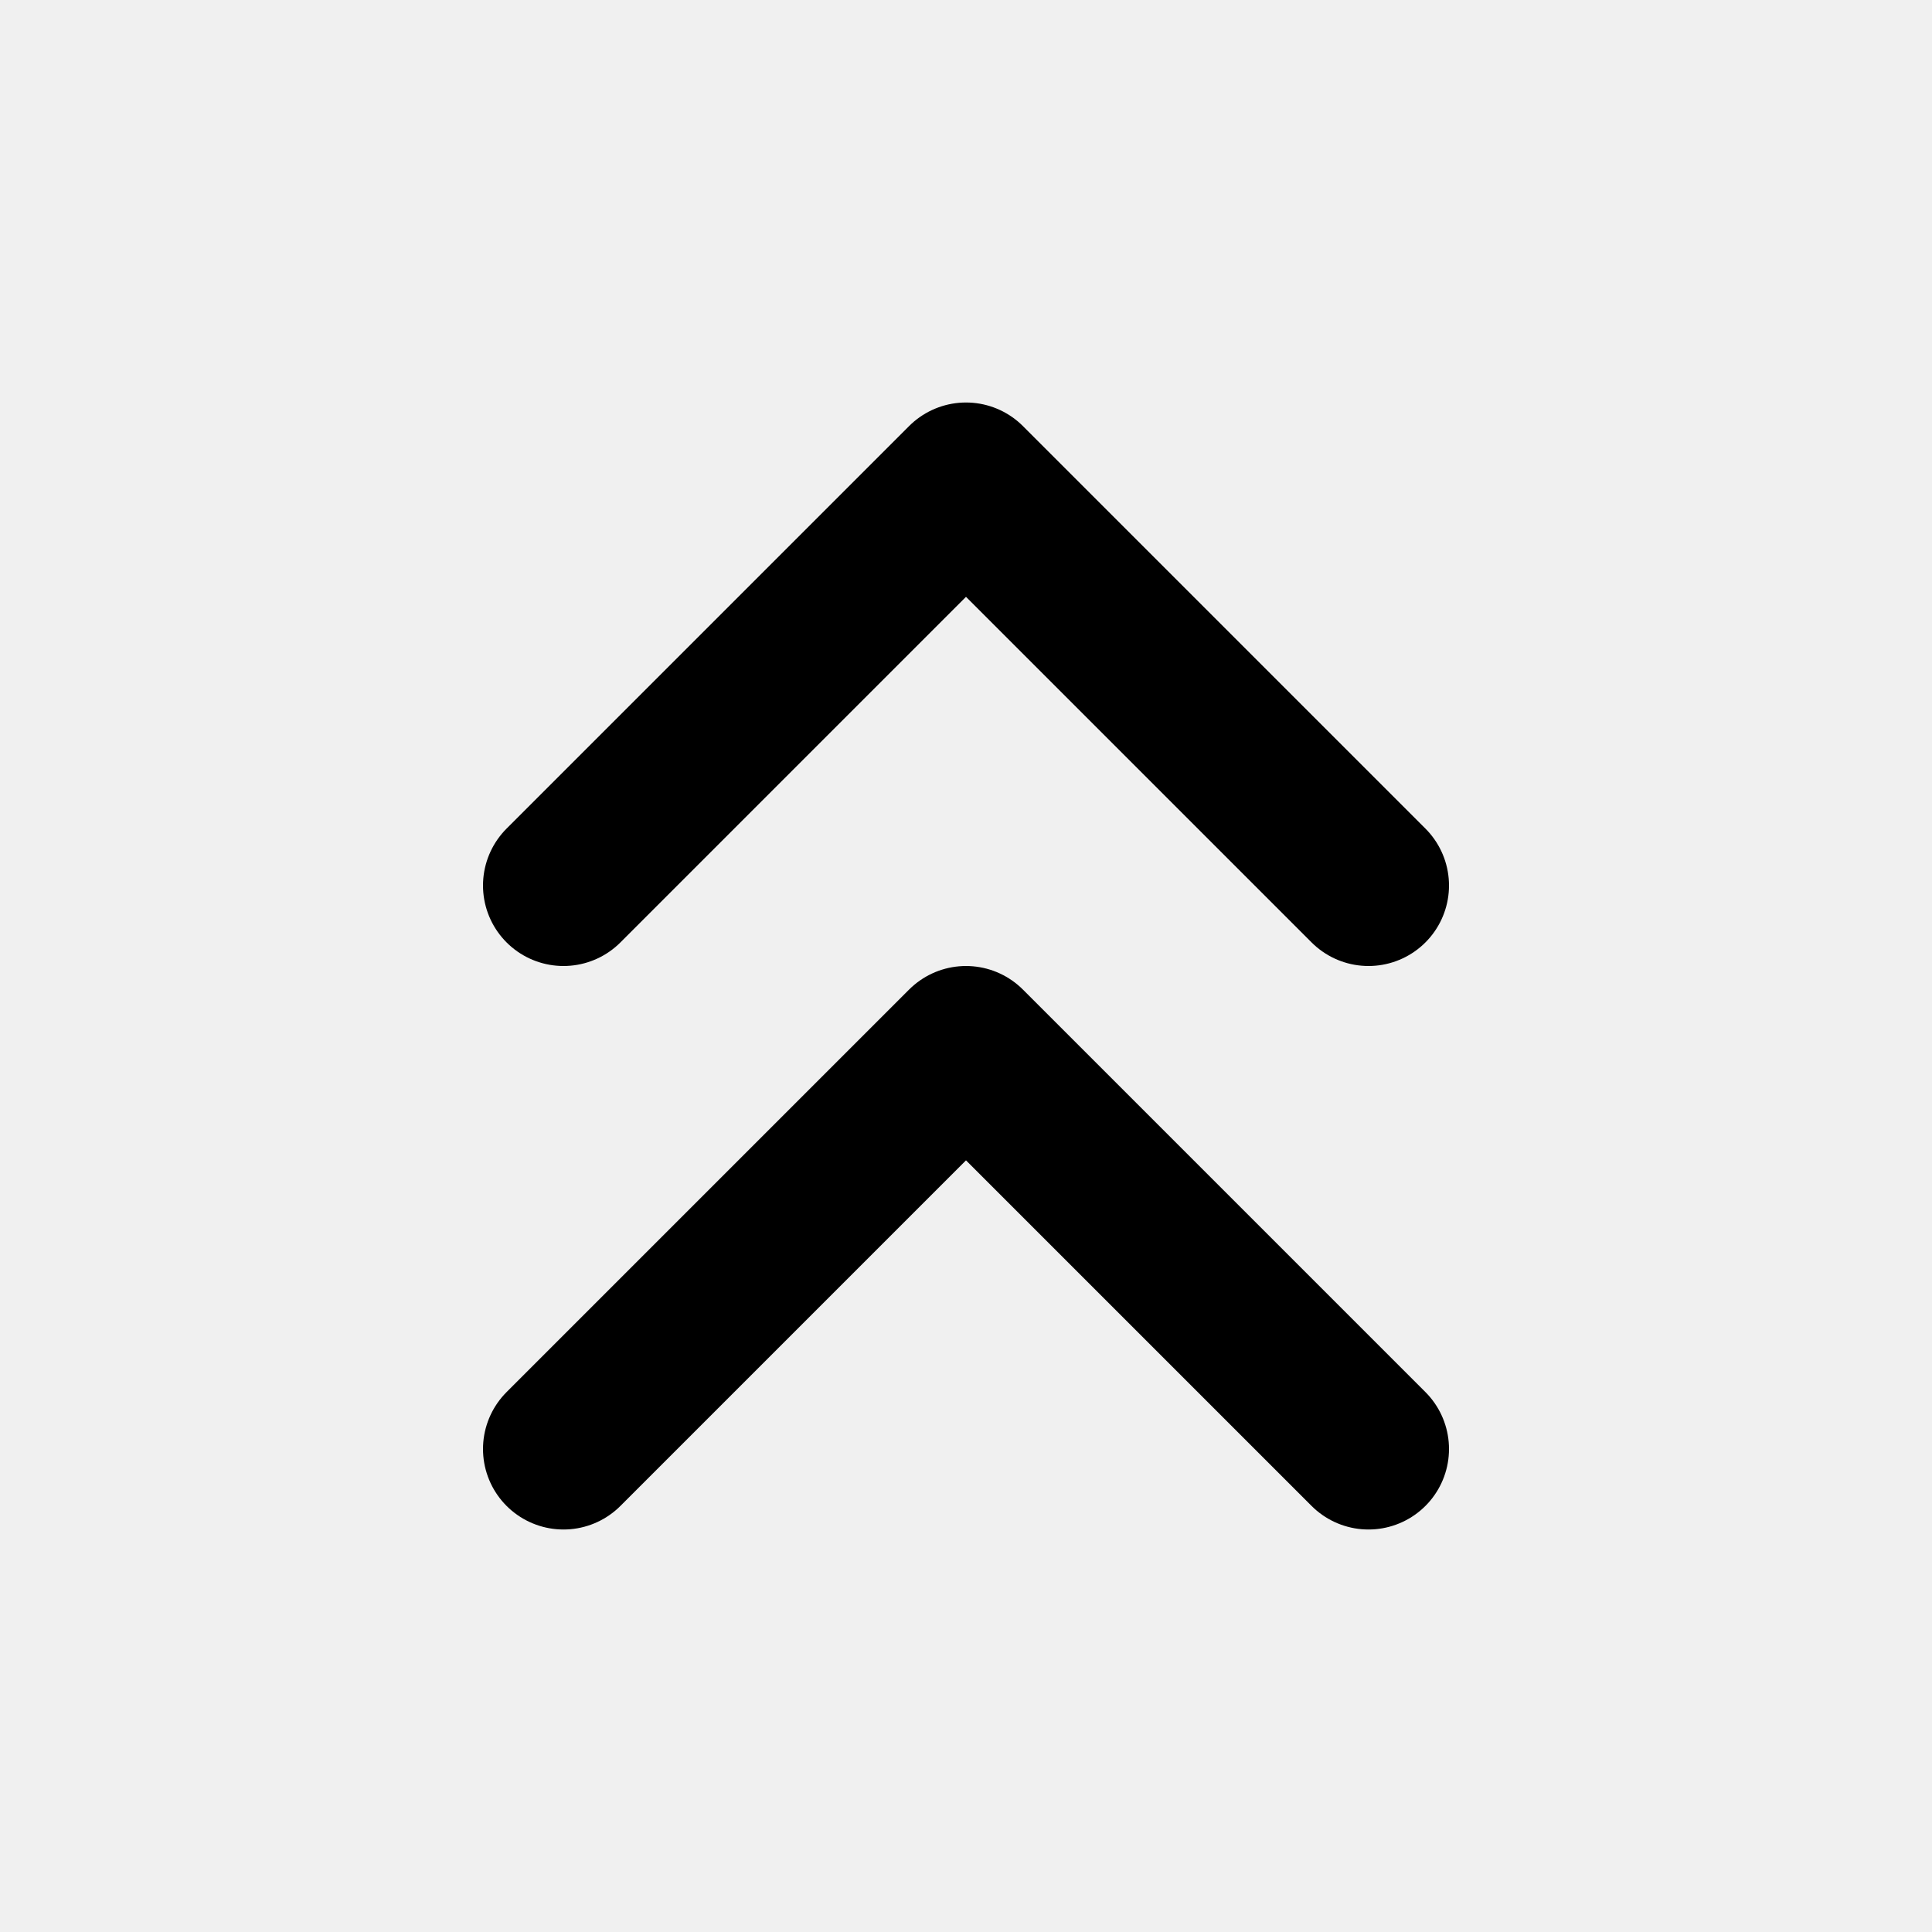
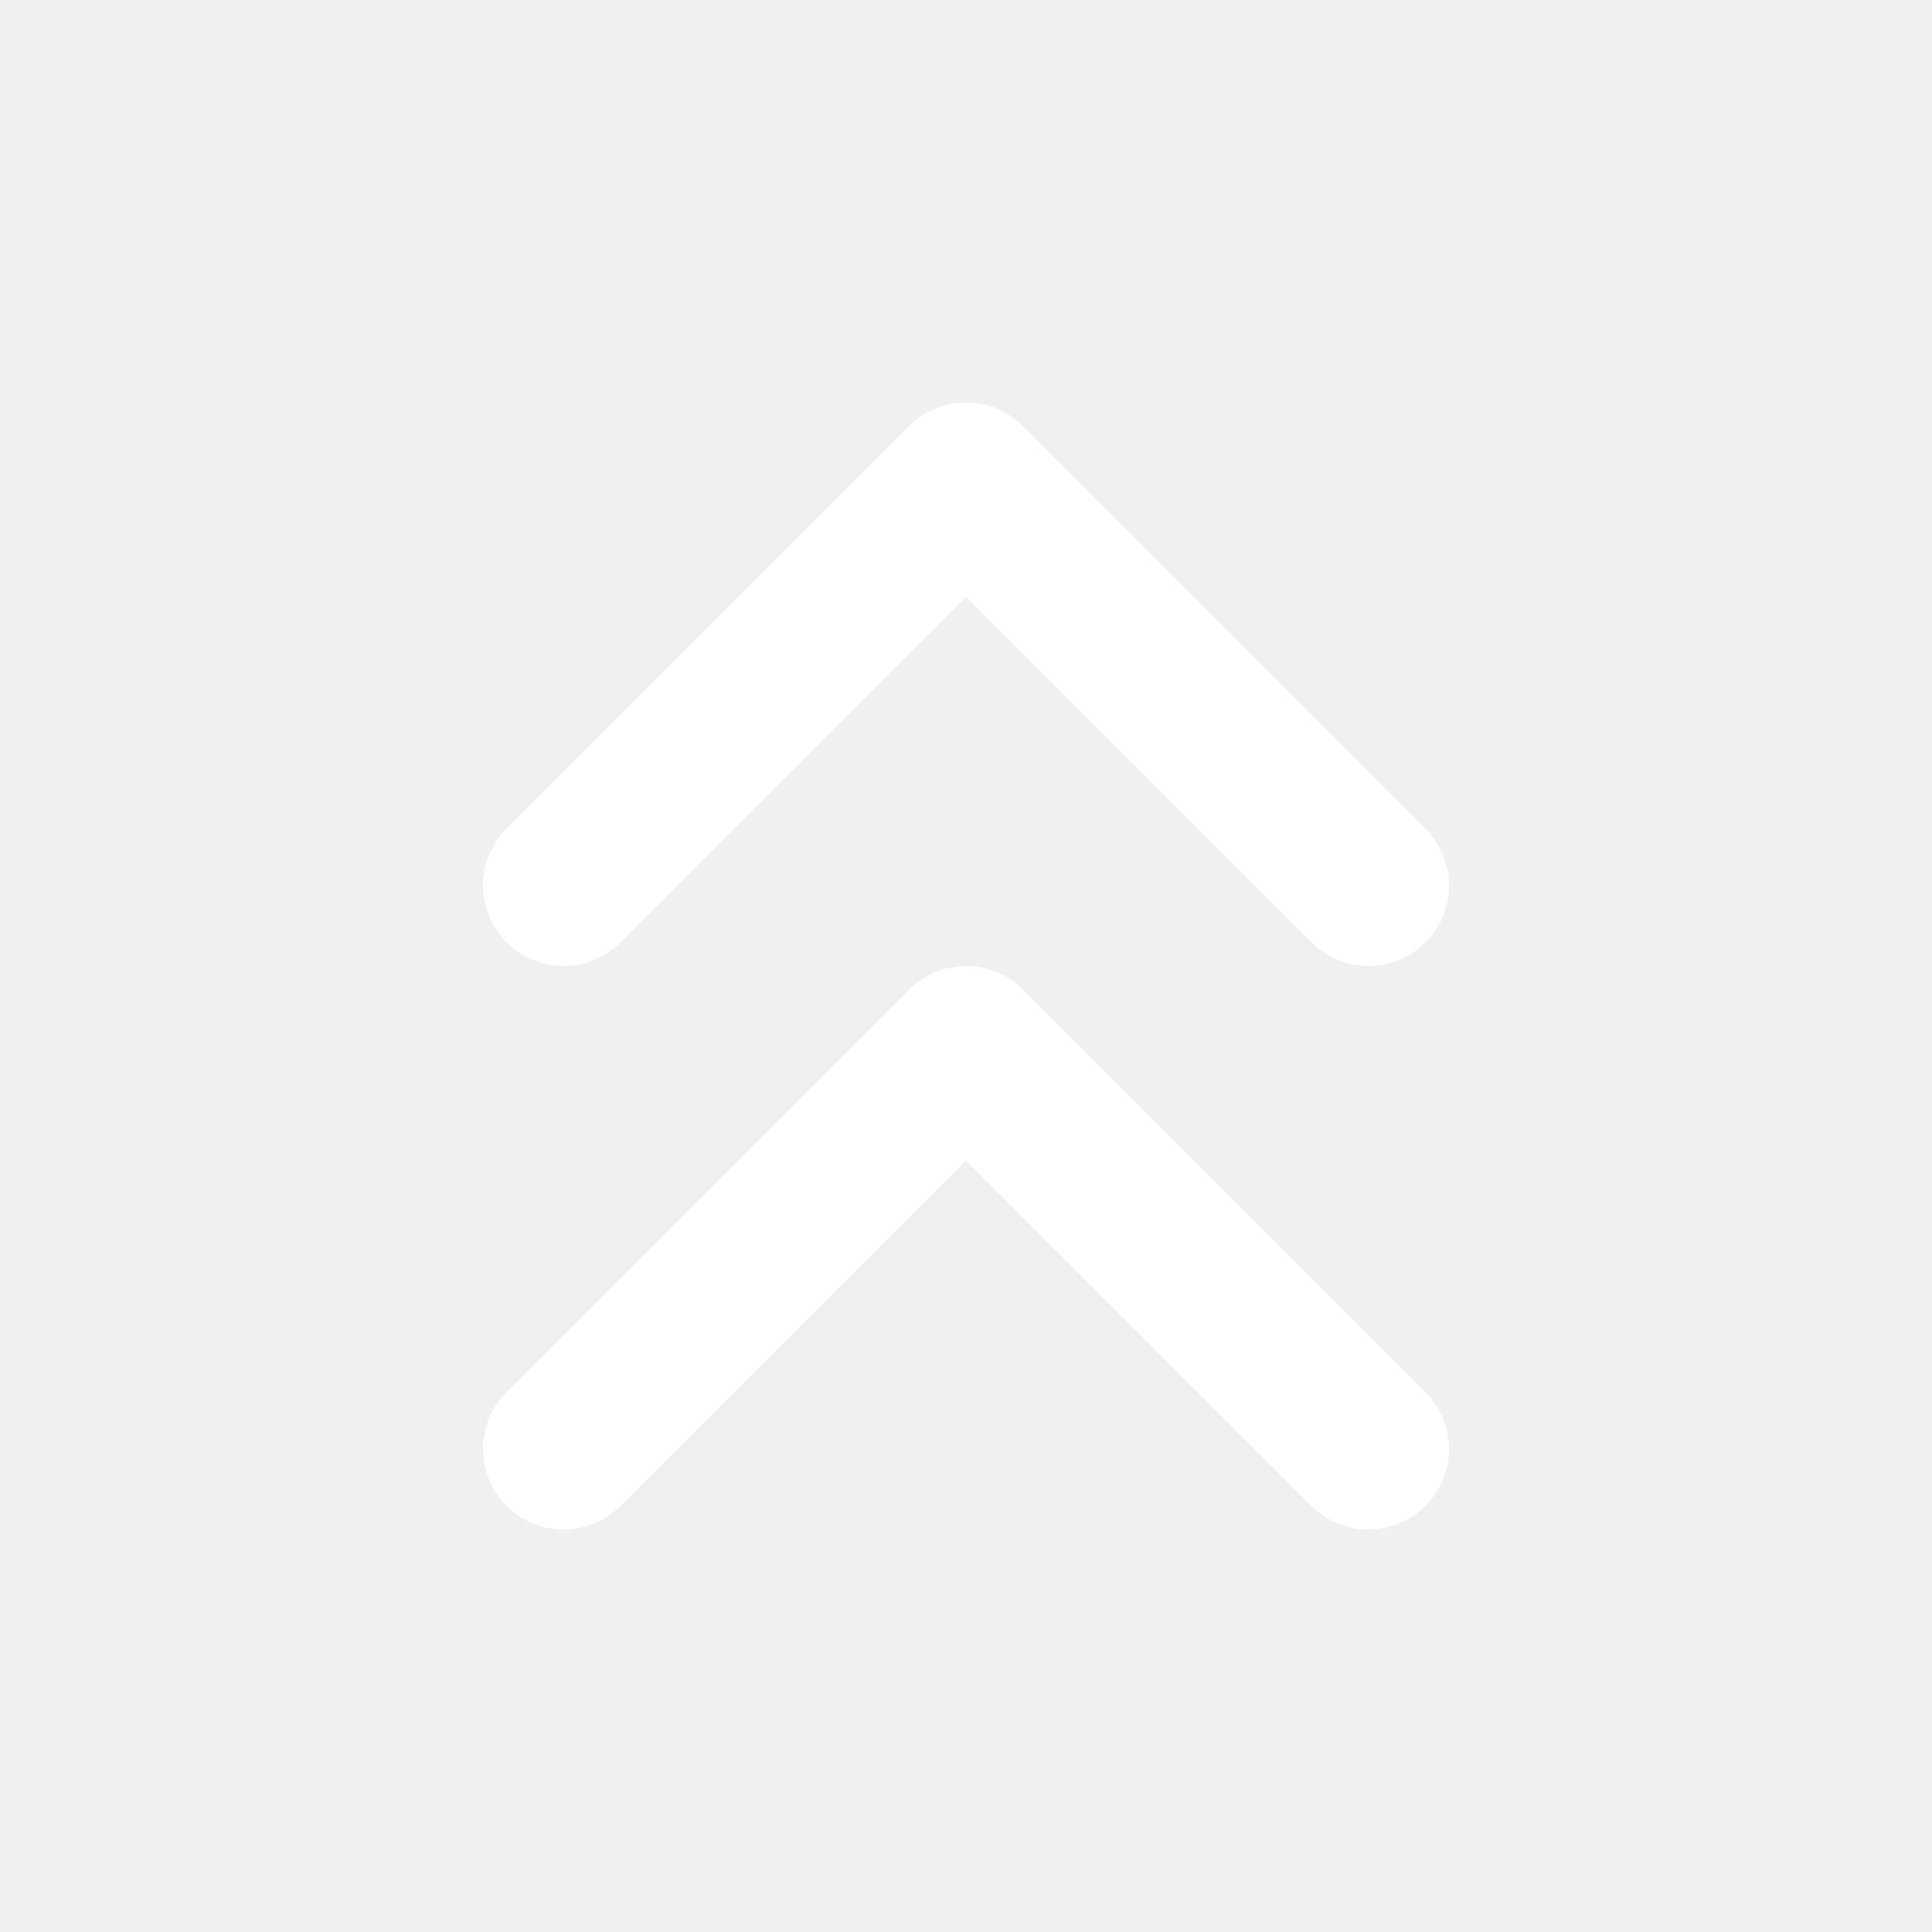
- <svg xmlns="http://www.w3.org/2000/svg" width="24" height="24" viewBox="0 0 24 24" fill="none" stroke="black" stroke-width="2" stroke-linecap="round" stroke-linejoin="round" class="feather feather-chevrons-up">
+ <svg xmlns="http://www.w3.org/2000/svg" width="24" height="24" viewBox="0 0 24 24" fill="none" stroke="white" stroke-width="2" stroke-linecap="round" stroke-linejoin="round" class="feather feather-chevrons-up">
  <polyline points="17 11 12 6 7 11" />
  <polyline points="17 18 12 13 7 18" />
</svg>
